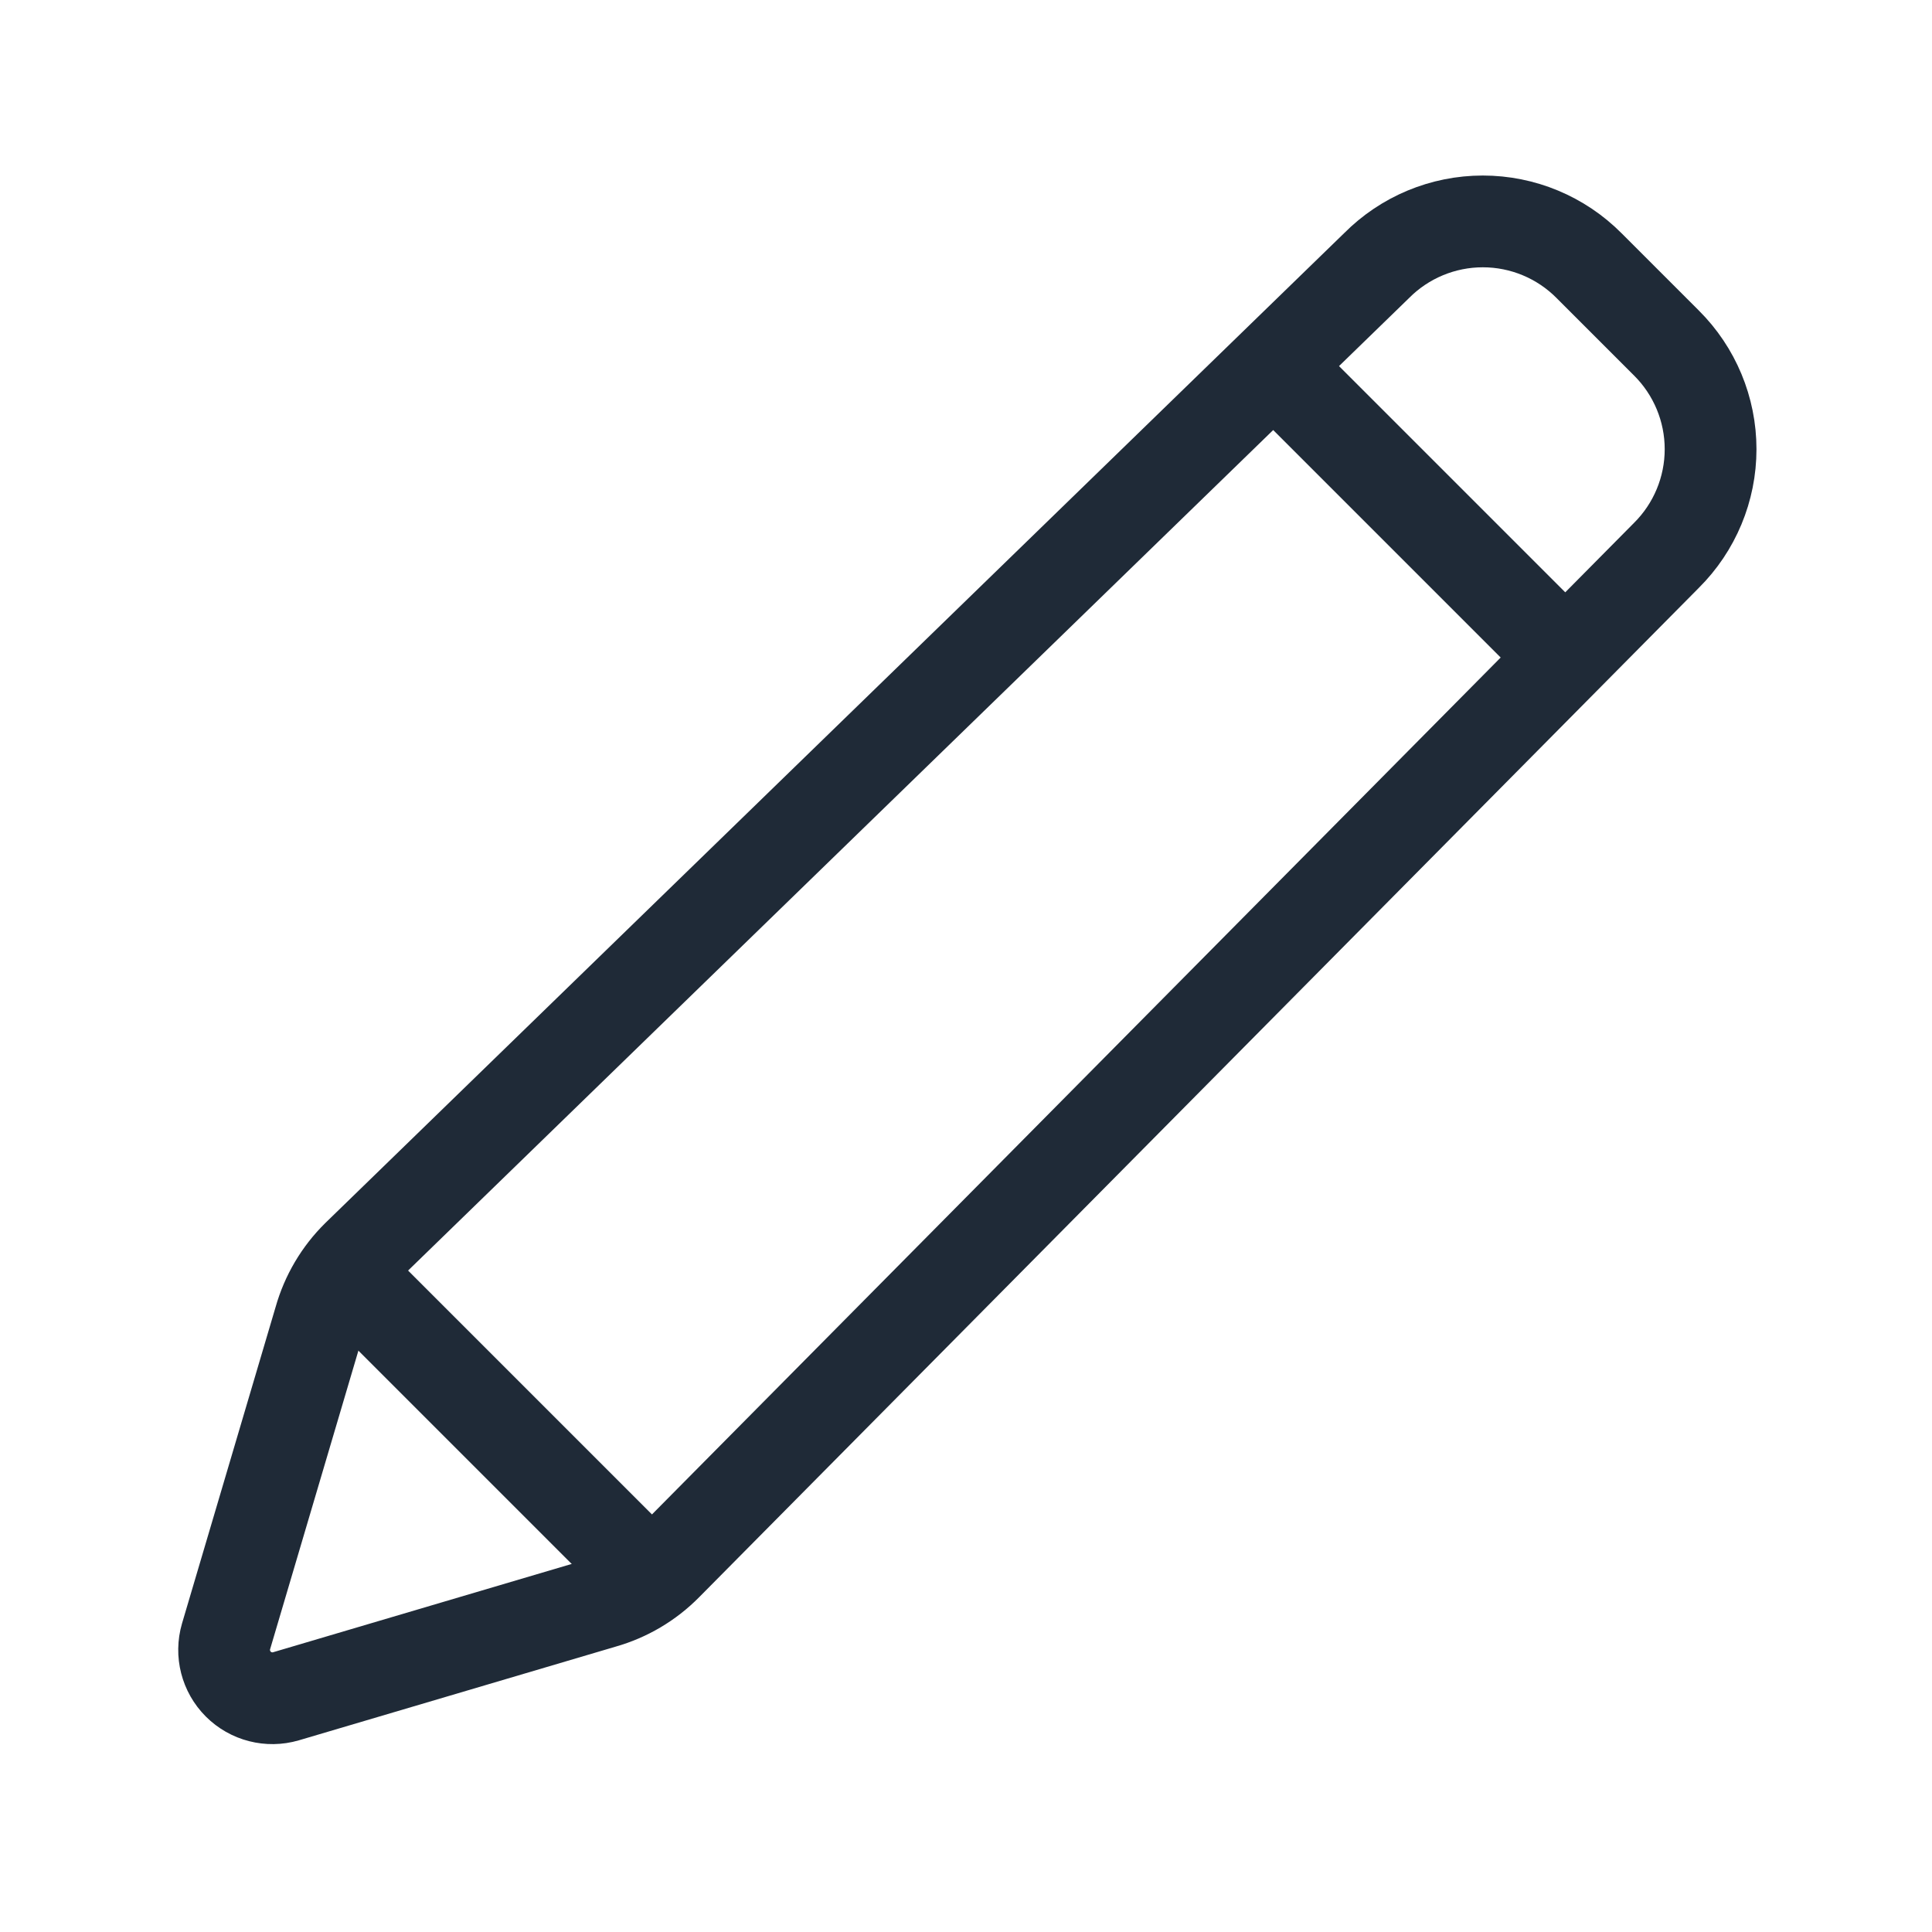
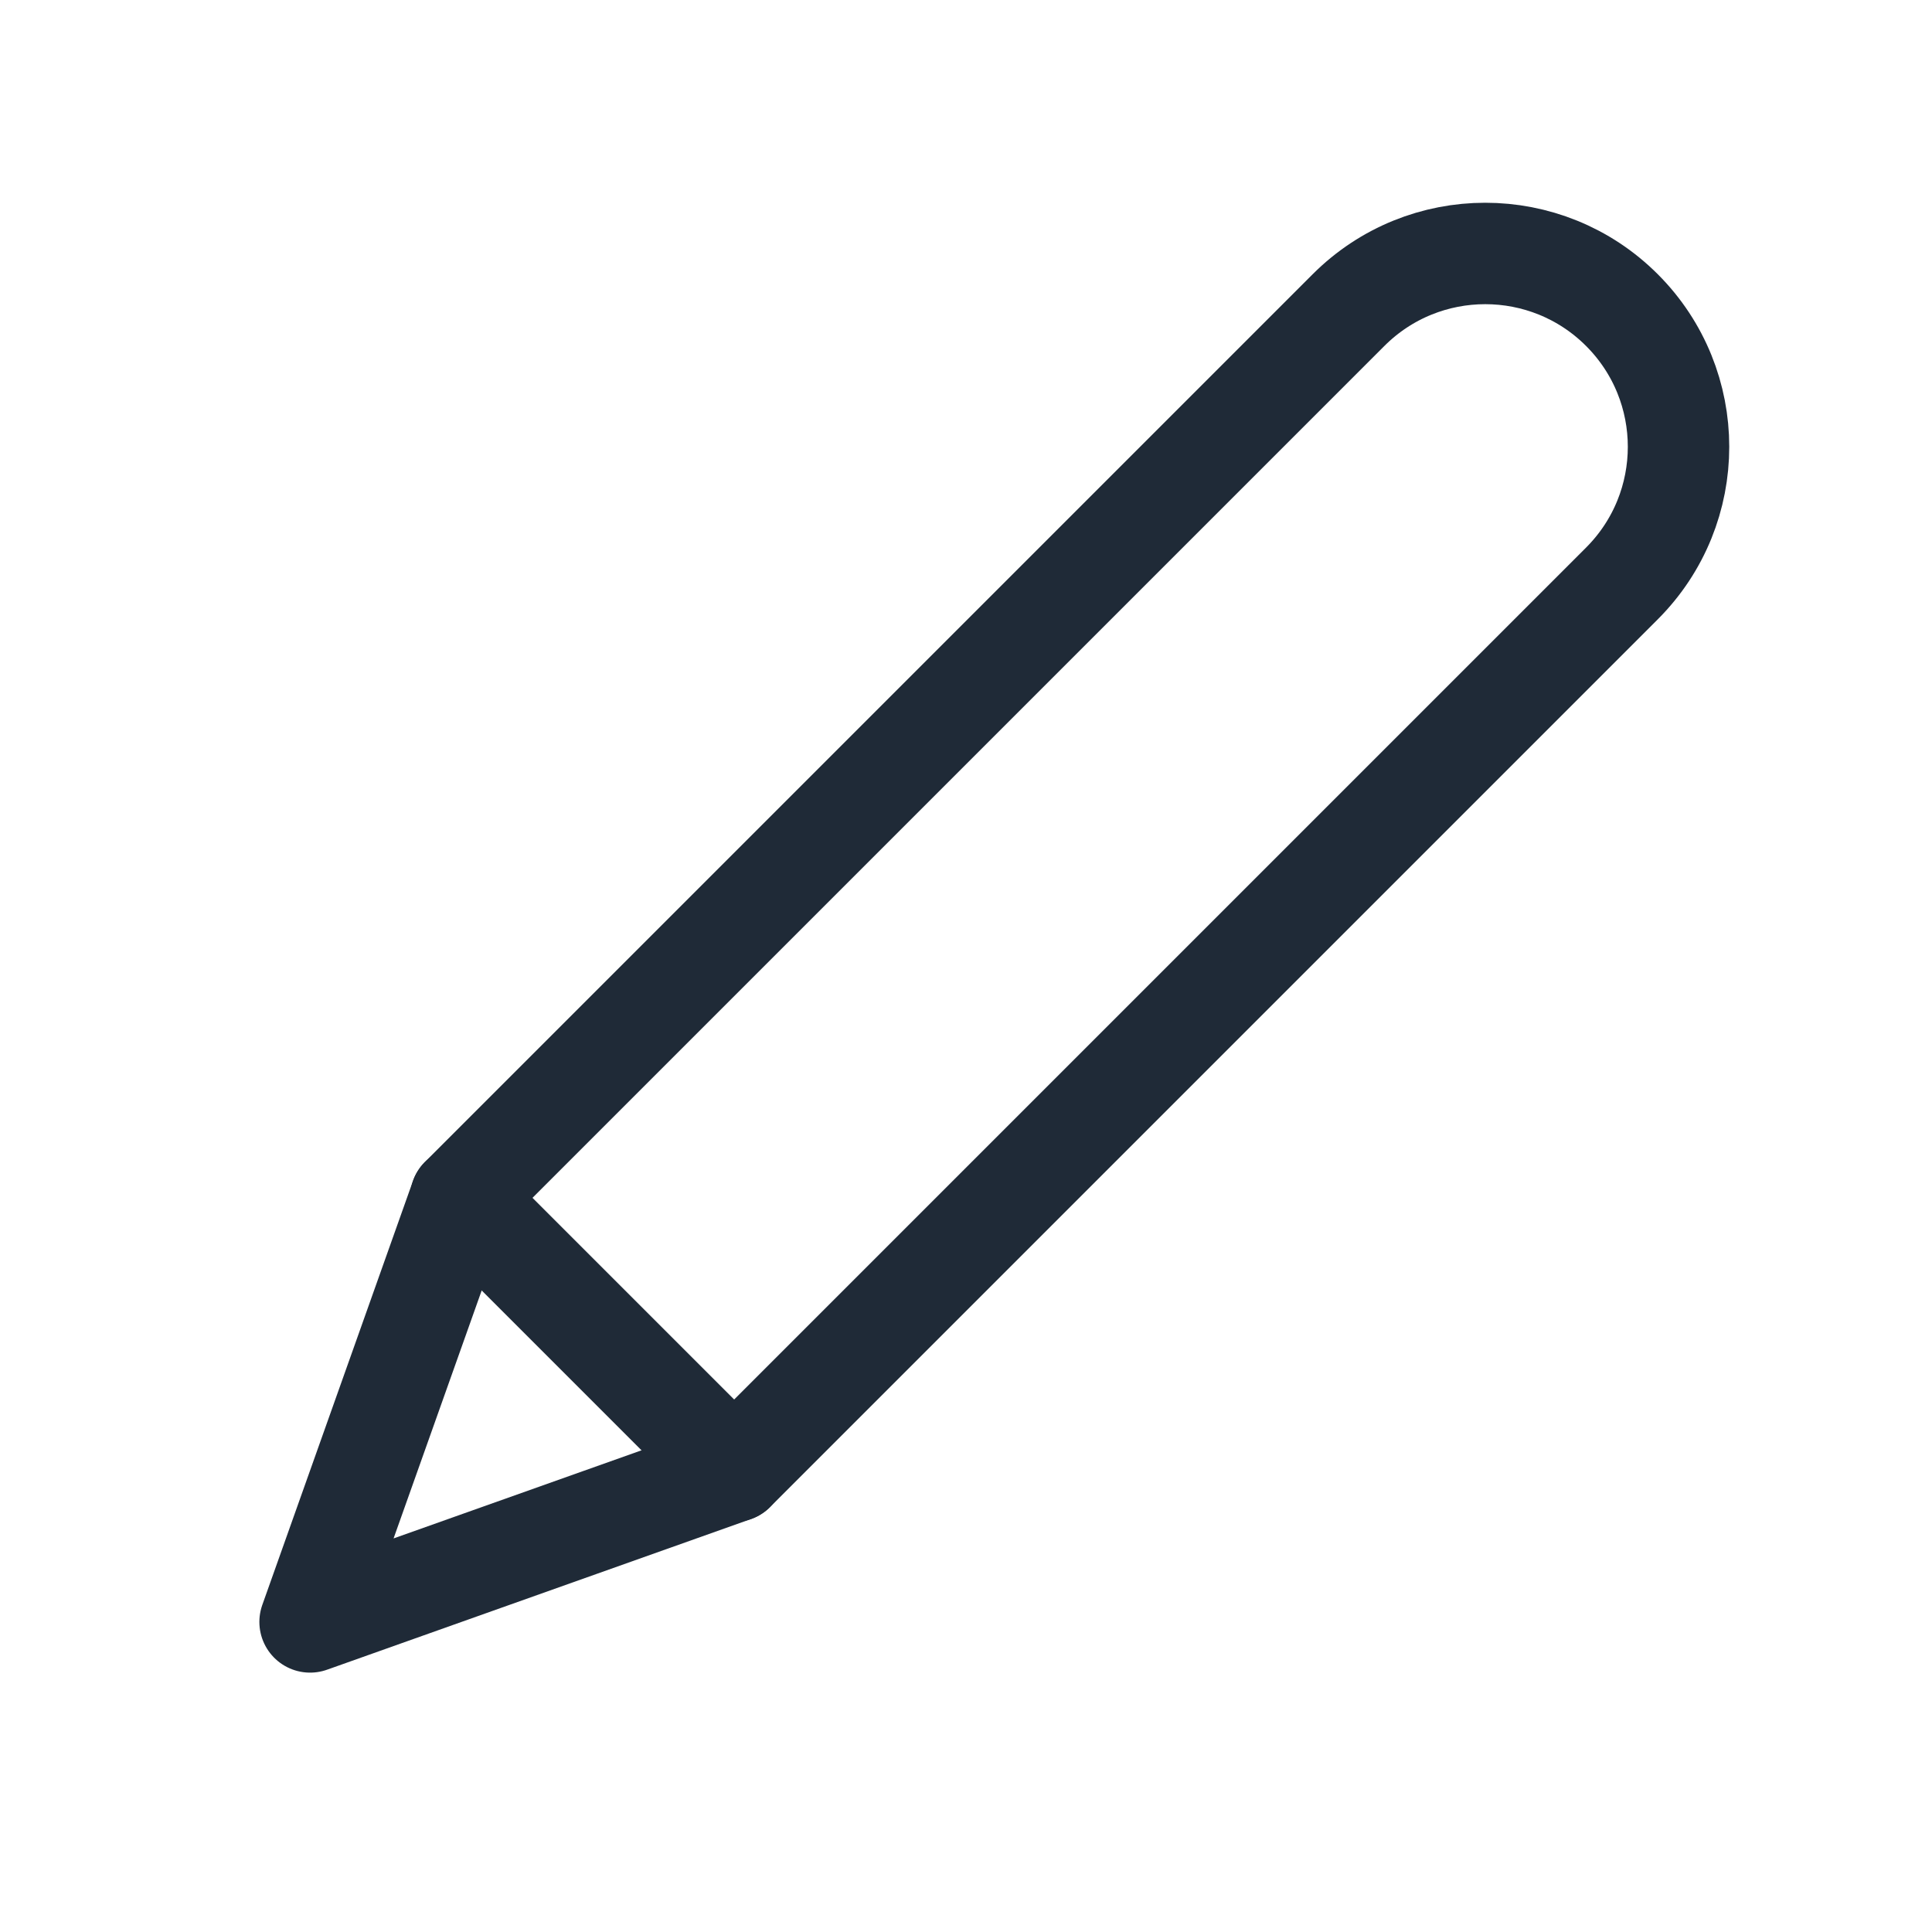
<svg xmlns="http://www.w3.org/2000/svg" width="20" height="20" viewBox="0 0 20 20" fill="none">
-   <path d="M14.25 2.75a1.55 1.55 0 0 1 2.2 0l.8.8a1.55 1.55 0 0 1 0 2.2L6.9 16.2a1.5 1.5 0 0 1-.66.39l-3.28.97a.5.5 0 0 1-.62-.62l.97-3.28a1.5 1.5 0 0 1 .39-.66L14.25 2.75Z" stroke="#1F2A37" stroke-width="0.95" stroke-linejoin="round" />
-   <path d="M13.2 3.8 16.2 6.8" stroke="#1F2A37" stroke-width="0.95" stroke-linecap="round" />
-   <path d="M3.7 13.3 6.7 16.3" stroke="#1F2A37" stroke-width="0.95" stroke-linecap="round" />
+   <path d="M3.21 16.79 7.6 15.23 16.79 6.04a2 2 0 0 0-2.83-2.83L4.77 12.4 3.21 16.79Z" stroke="#1F2A37" stroke-width="1.05" stroke-linejoin="round" />
+   <path d="M7.6 15.23 4.77 12.4" stroke="#1F2A37" stroke-width="1.05" stroke-linecap="round" />
</svg>
